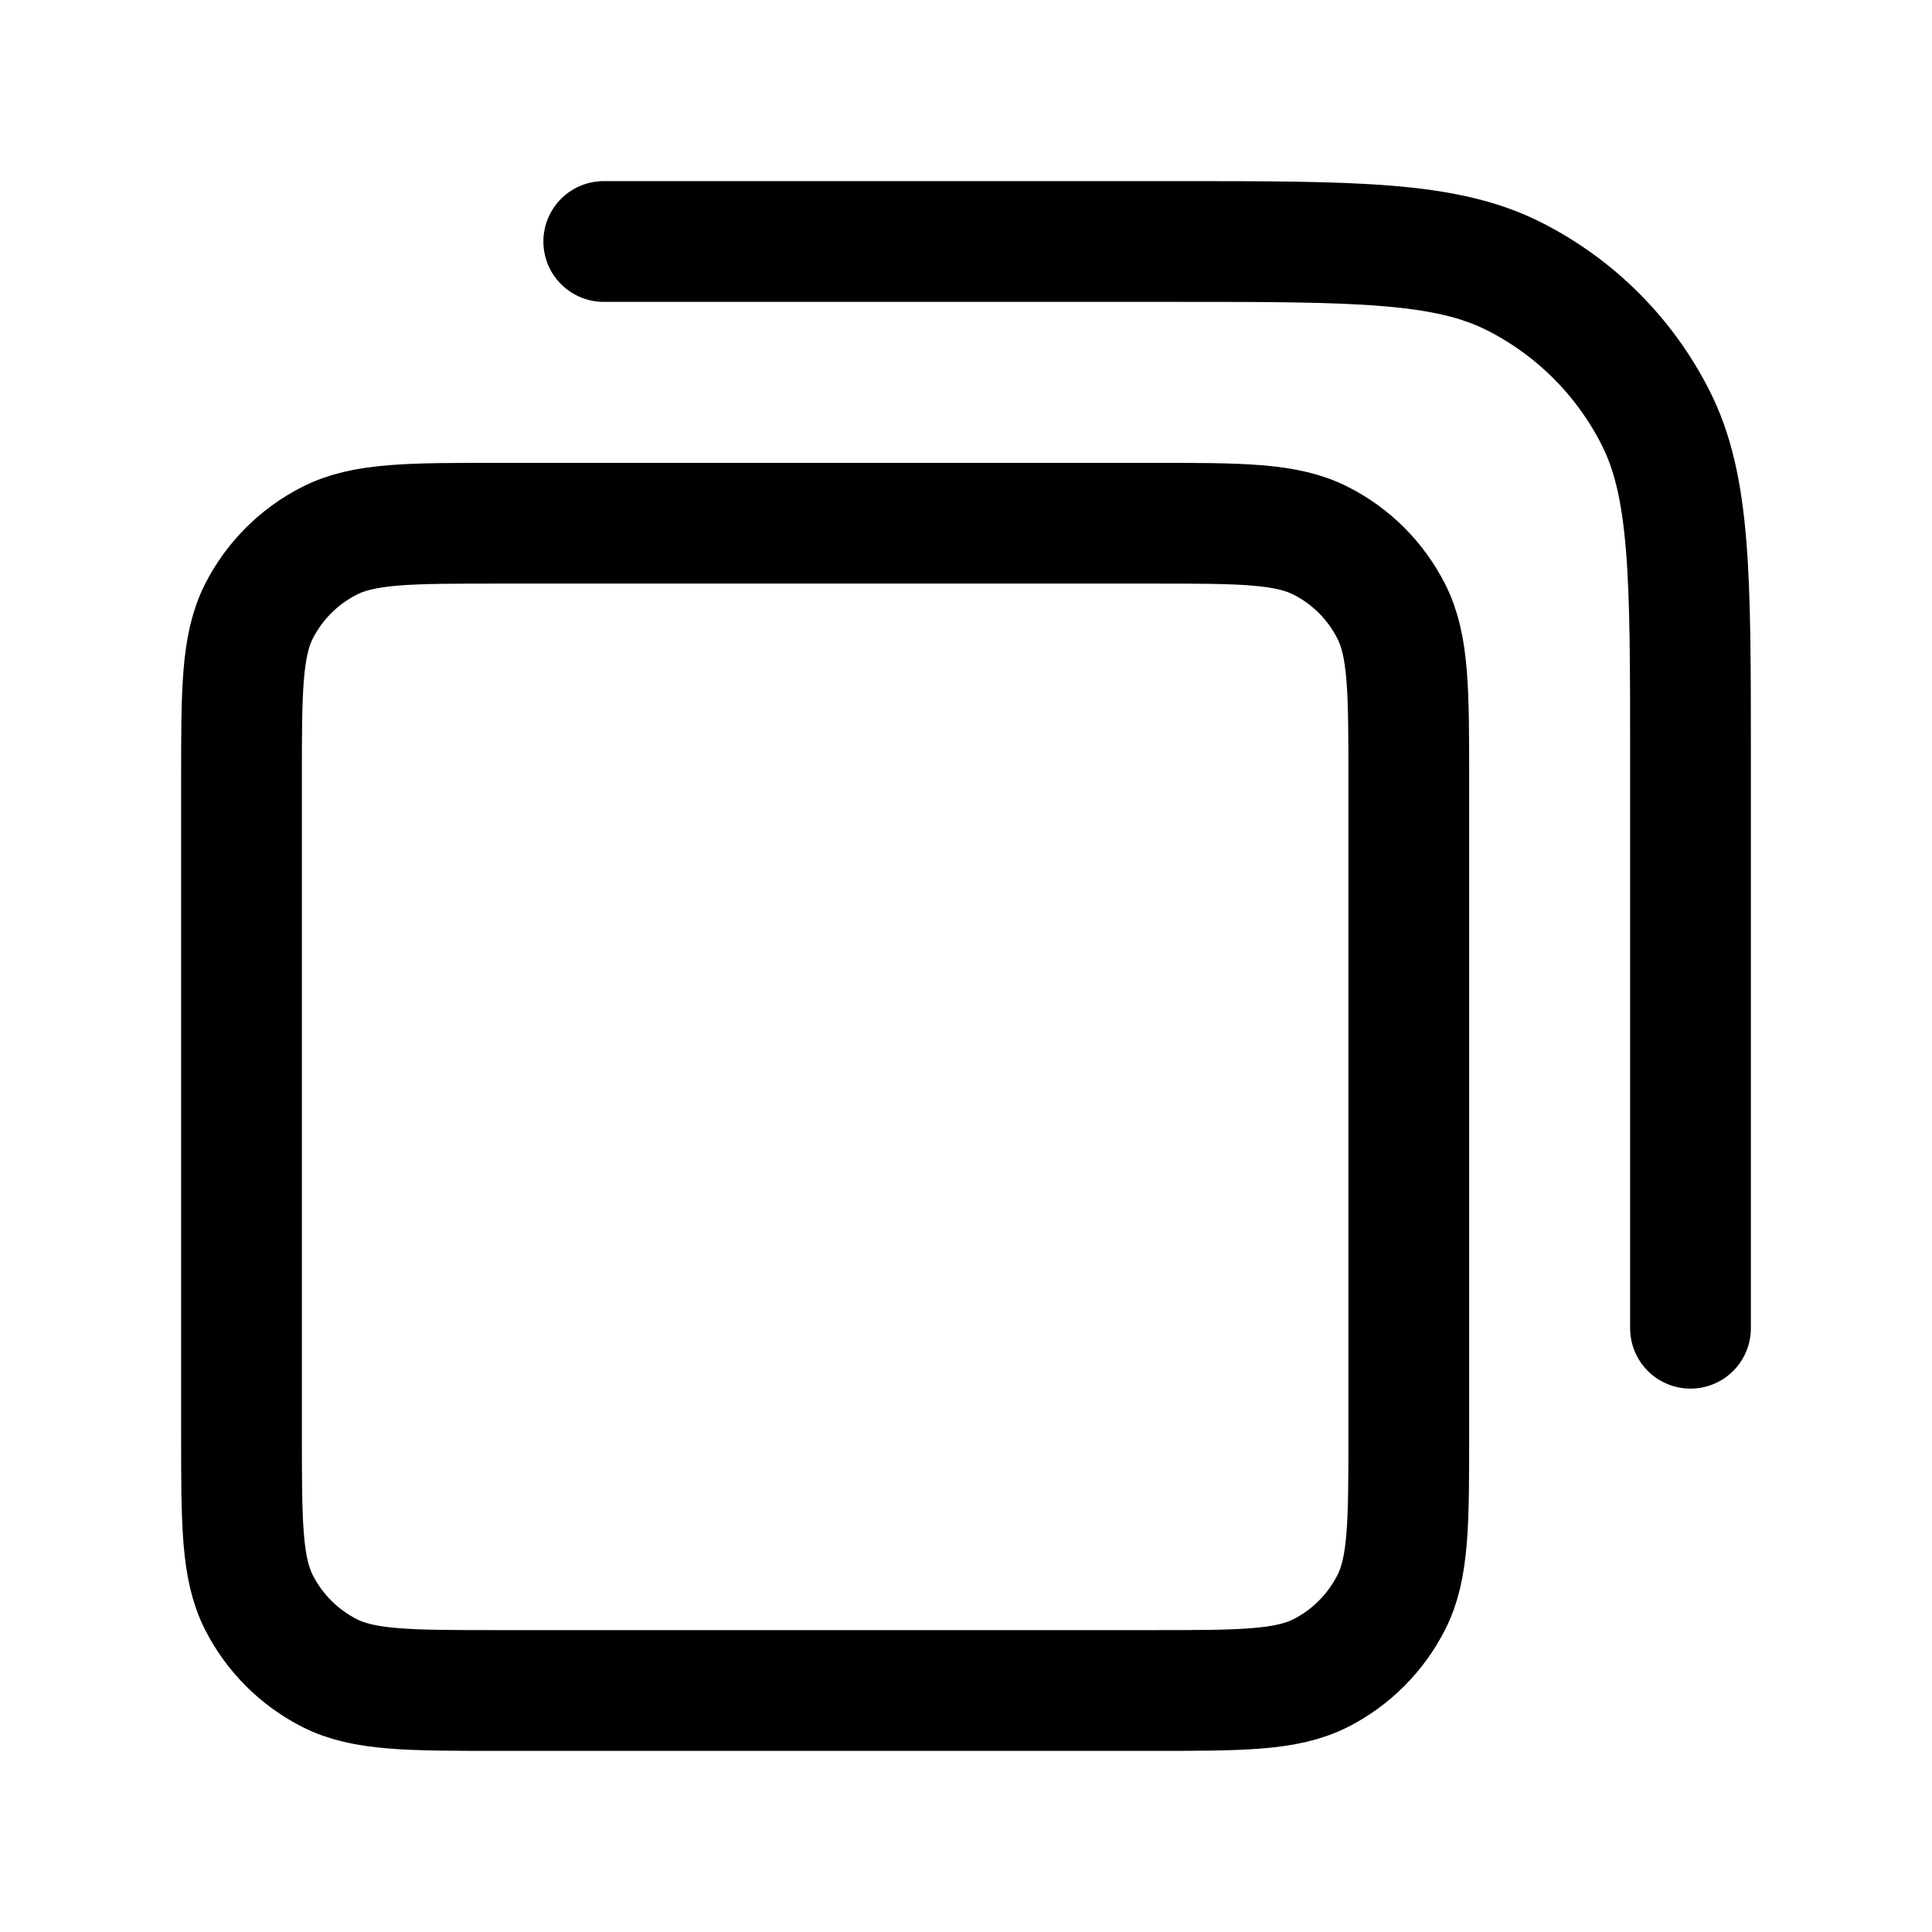
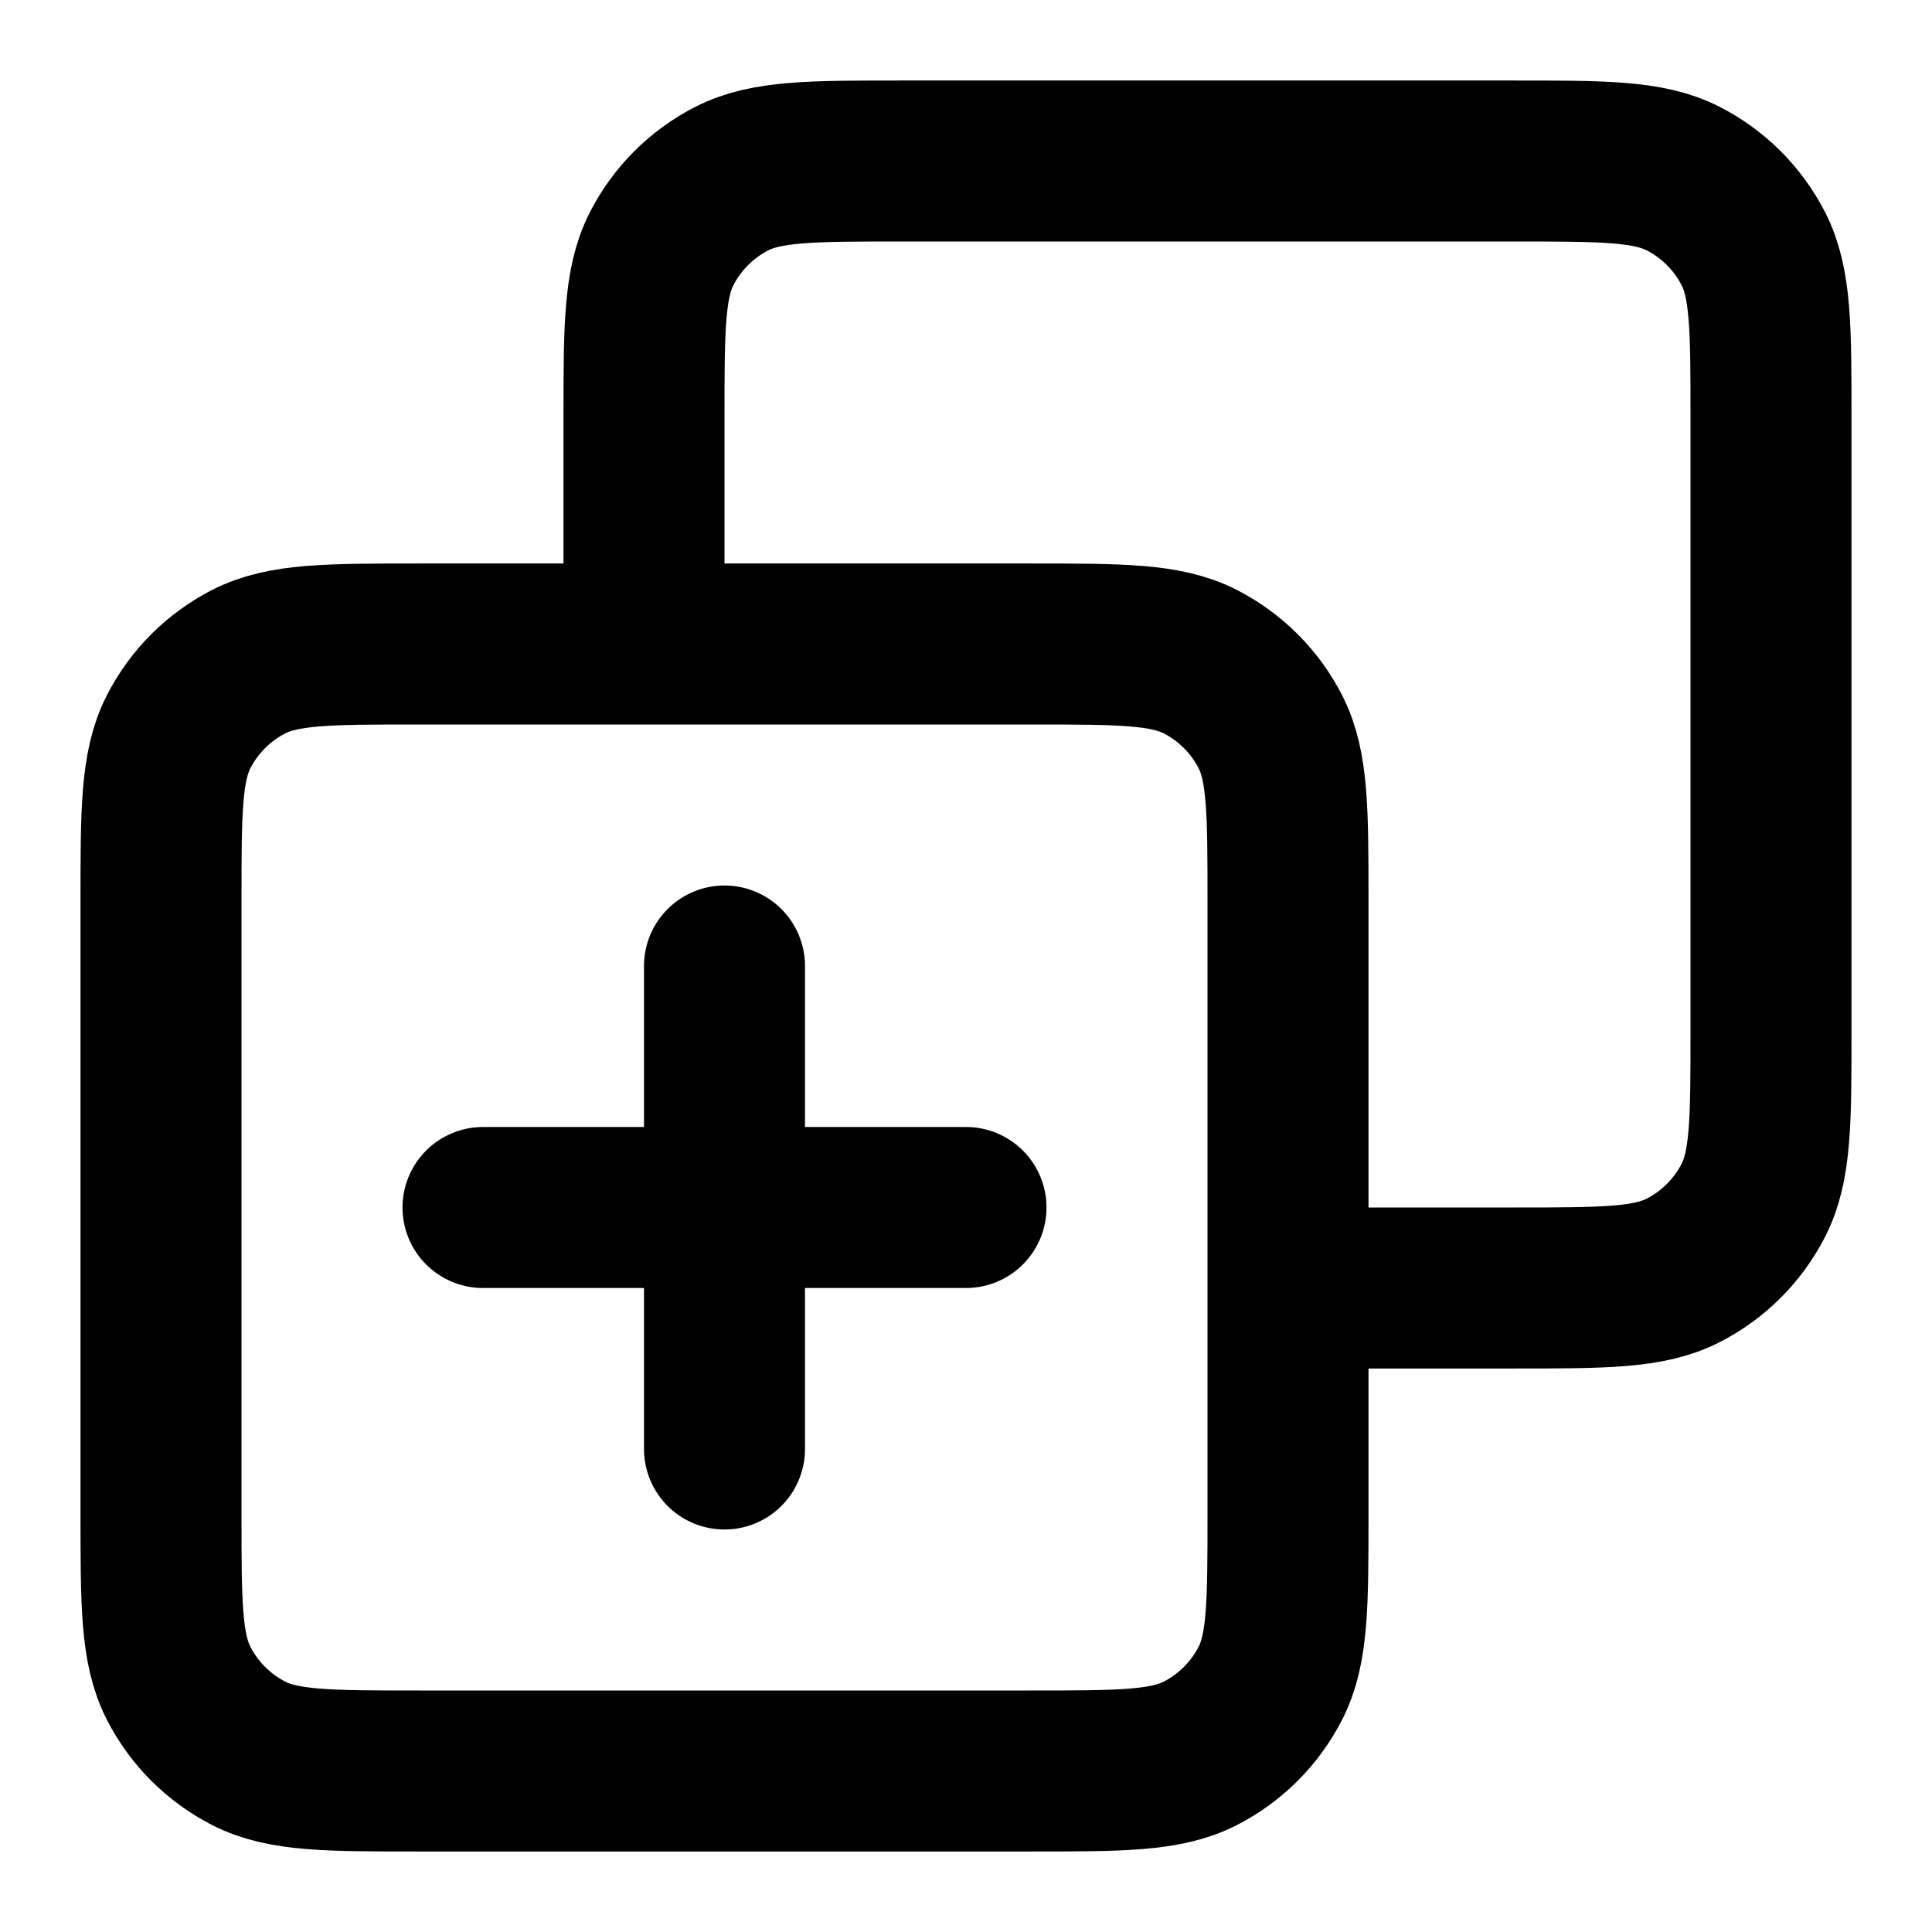
- <svg xmlns="http://www.w3.org/2000/svg" width="16" height="16" viewBox="0 0 16 16" fill="none">
-   <path d="M5 2H9.733C11.227 2 11.973 2 12.544 2.291C13.046 2.546 13.454 2.954 13.709 3.456C14 4.026 14 4.773 14 6.267V11M4.133 14H9.533C10.28 14 10.653 14 10.939 13.855C11.19 13.727 11.393 13.523 11.521 13.272C11.667 12.987 11.667 12.613 11.667 11.867V6.467C11.667 5.72 11.667 5.347 11.521 5.061C11.393 4.81 11.19 4.606 10.939 4.479C10.653 4.333 10.28 4.333 9.533 4.333H4.133C3.387 4.333 3.013 4.333 2.728 4.479C2.477 4.606 2.273 4.81 2.145 5.061C2 5.347 2 5.72 2 6.467V11.867C2 12.613 2 12.987 2.145 13.272C2.273 13.523 2.477 13.727 2.728 13.855C3.013 14 3.387 14 4.133 14Z" stroke="currentColor" stroke-linecap="round" stroke-linejoin="round" />
+ <svg xmlns="http://www.w3.org/2000/svg" width="24" height="24" viewBox="0 0 24 24" fill="none">
+   <path d="M8 8V5.2C8 4.08 8 3.52 8.218 3.092C8.41 2.716 8.716 2.41 9.092 2.218C9.52 2 10.08 2 11.2 2H18.8C19.92 2 20.48 2 20.908 2.218C21.284 2.41 21.59 2.716 21.782 3.092C22 3.52 22 4.08 22 5.2V12.8C22 13.92 22 14.48 21.782 14.908C21.59 15.284 21.284 15.59 20.908 15.782C20.48 16 19.92 16 18.8 16H16M5.2 22H12.8C13.92 22 14.48 22 14.908 21.782C15.284 21.59 15.59 21.284 15.782 20.908C16 20.48 16 19.92 16 18.8V11.2C16 10.08 16 9.52 15.782 9.092C15.59 8.716 15.284 8.41 14.908 8.218C14.48 8 13.92 8 12.8 8H5.2C4.08 8 3.52 8 3.092 8.218C2.716 8.41 2.41 8.716 2.218 9.092C2 9.52 2 10.08 2 11.2V18.8C2 19.92 2 20.48 2.218 20.908C2.41 21.284 2.716 21.59 3.092 21.782C3.52 22 4.08 22 5.2 22Z" stroke="currentColor" stroke-width="2" stroke-linecap="round" stroke-linejoin="round" />
+   <path d="M9 18V12M6 15H12" stroke="currentColor" stroke-width="2" stroke-linecap="round" stroke-linejoin="round" />
</svg>
